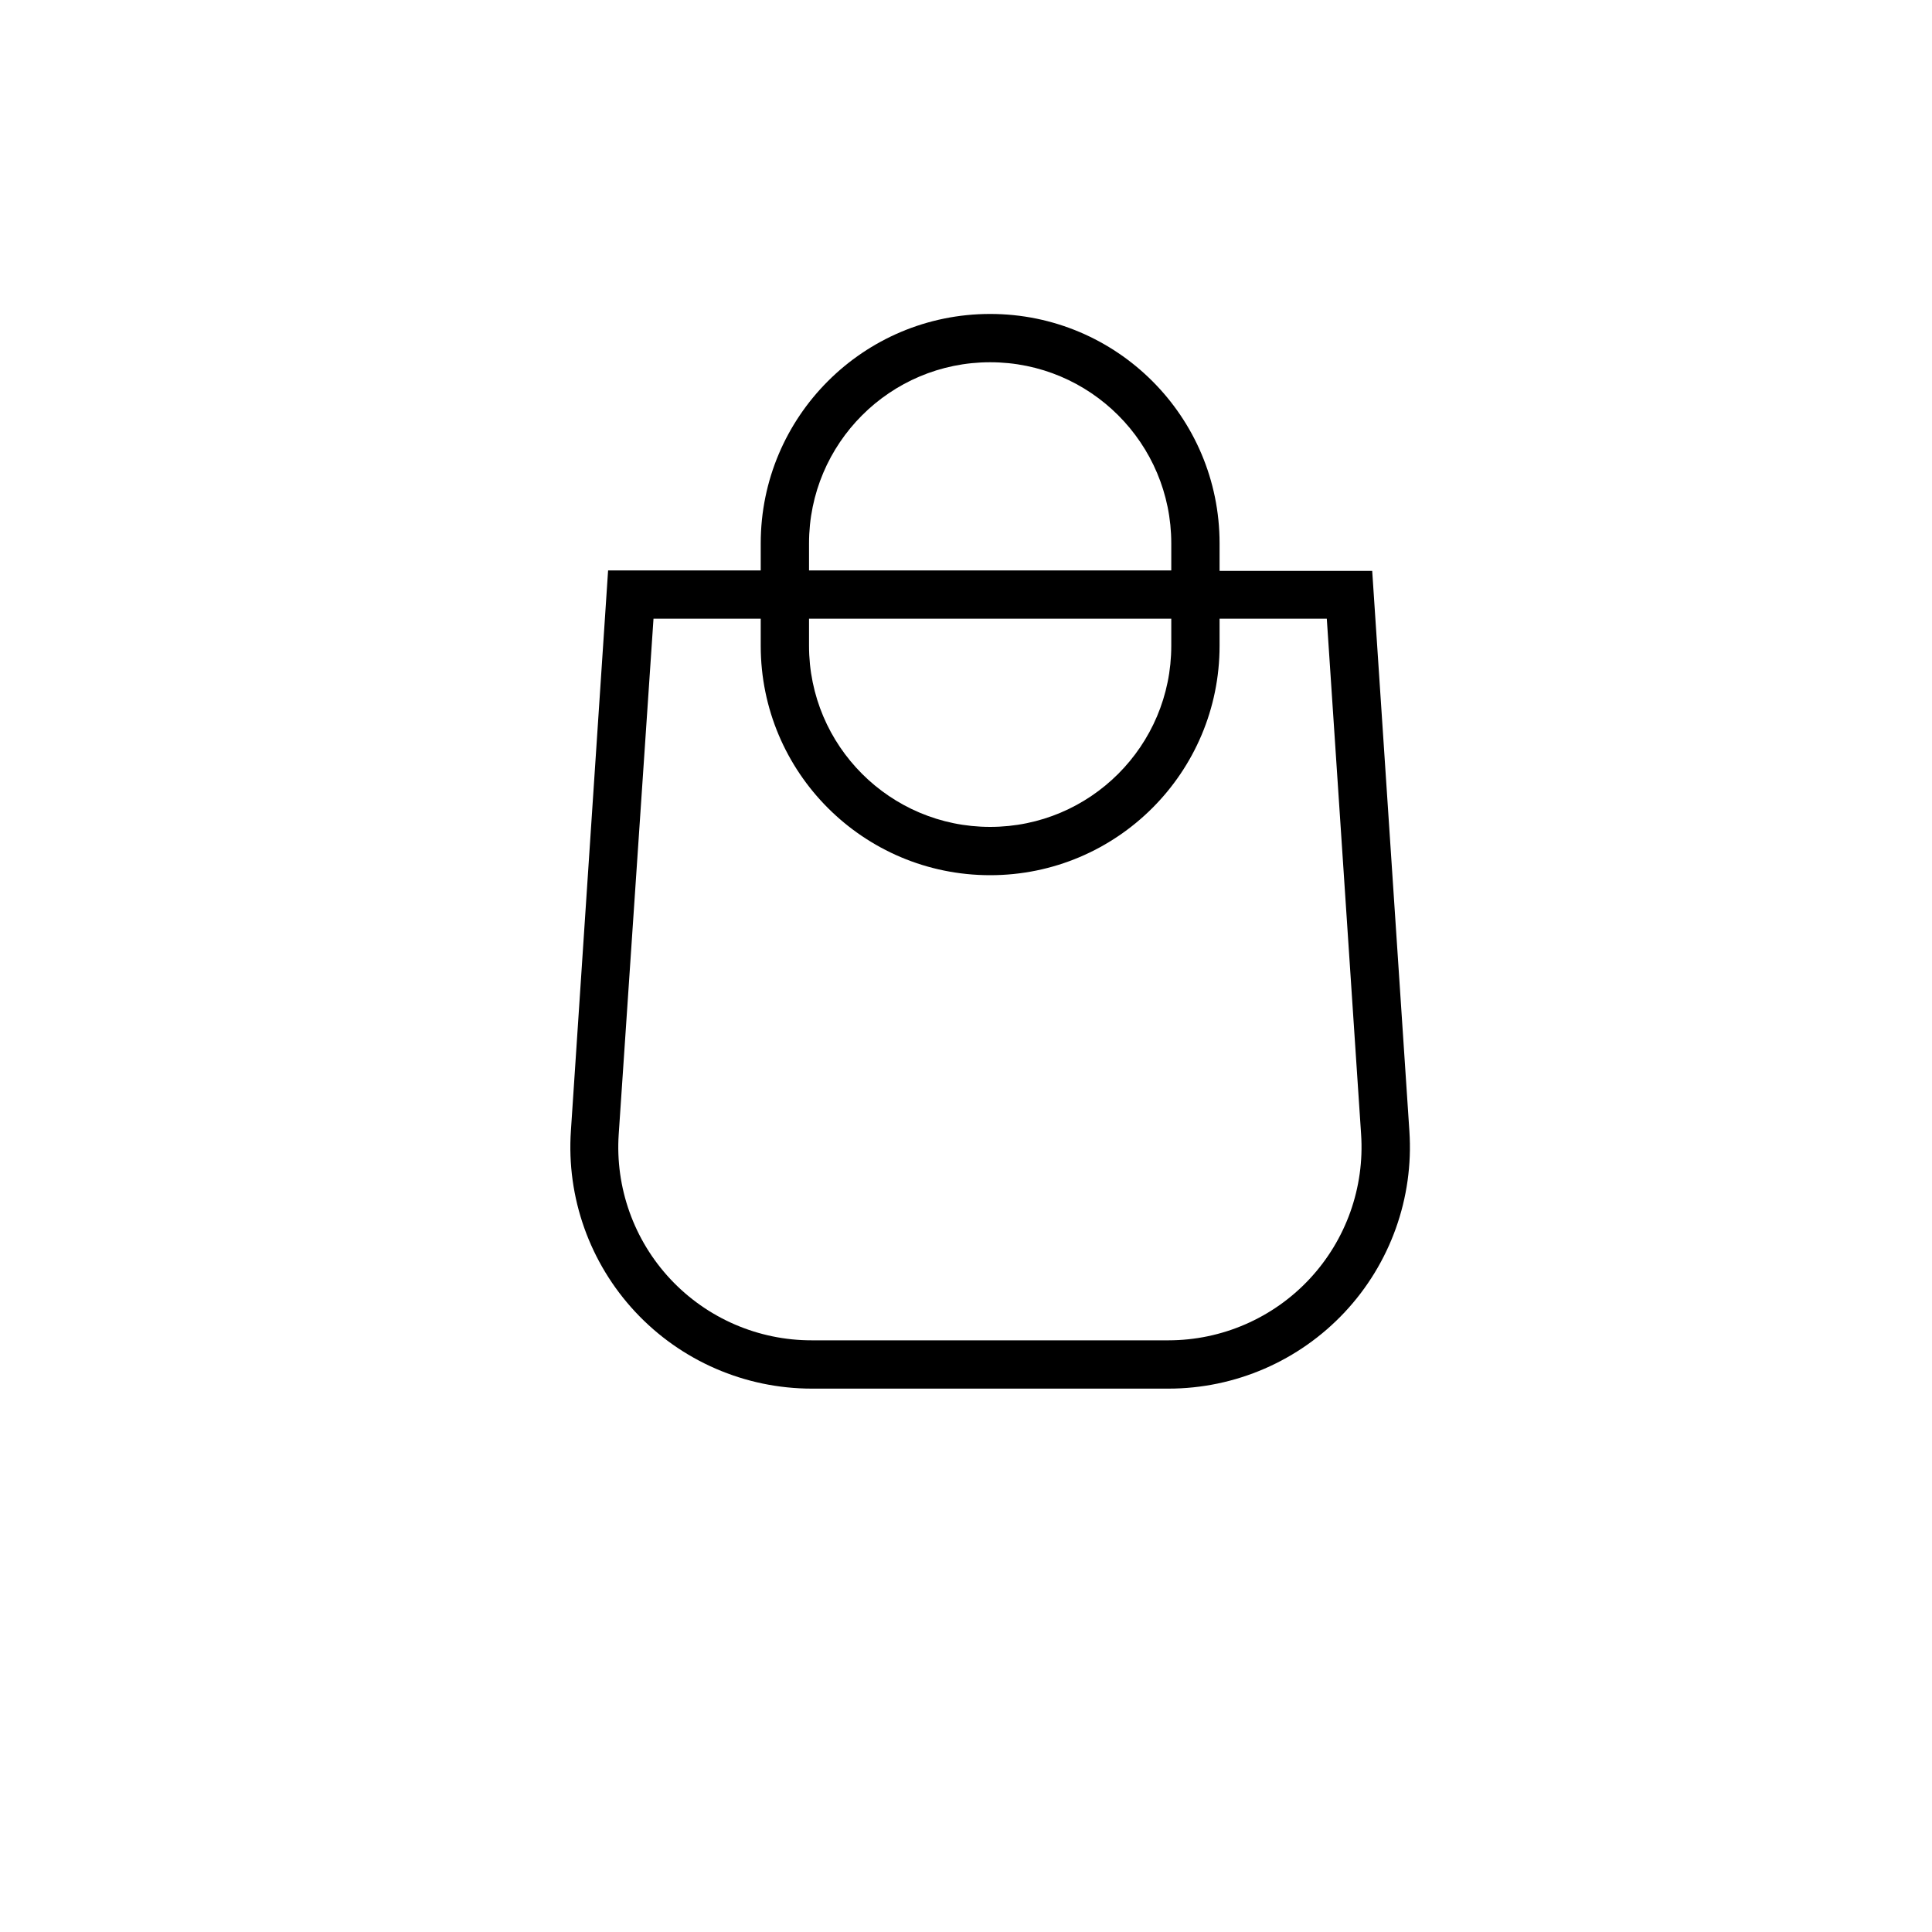
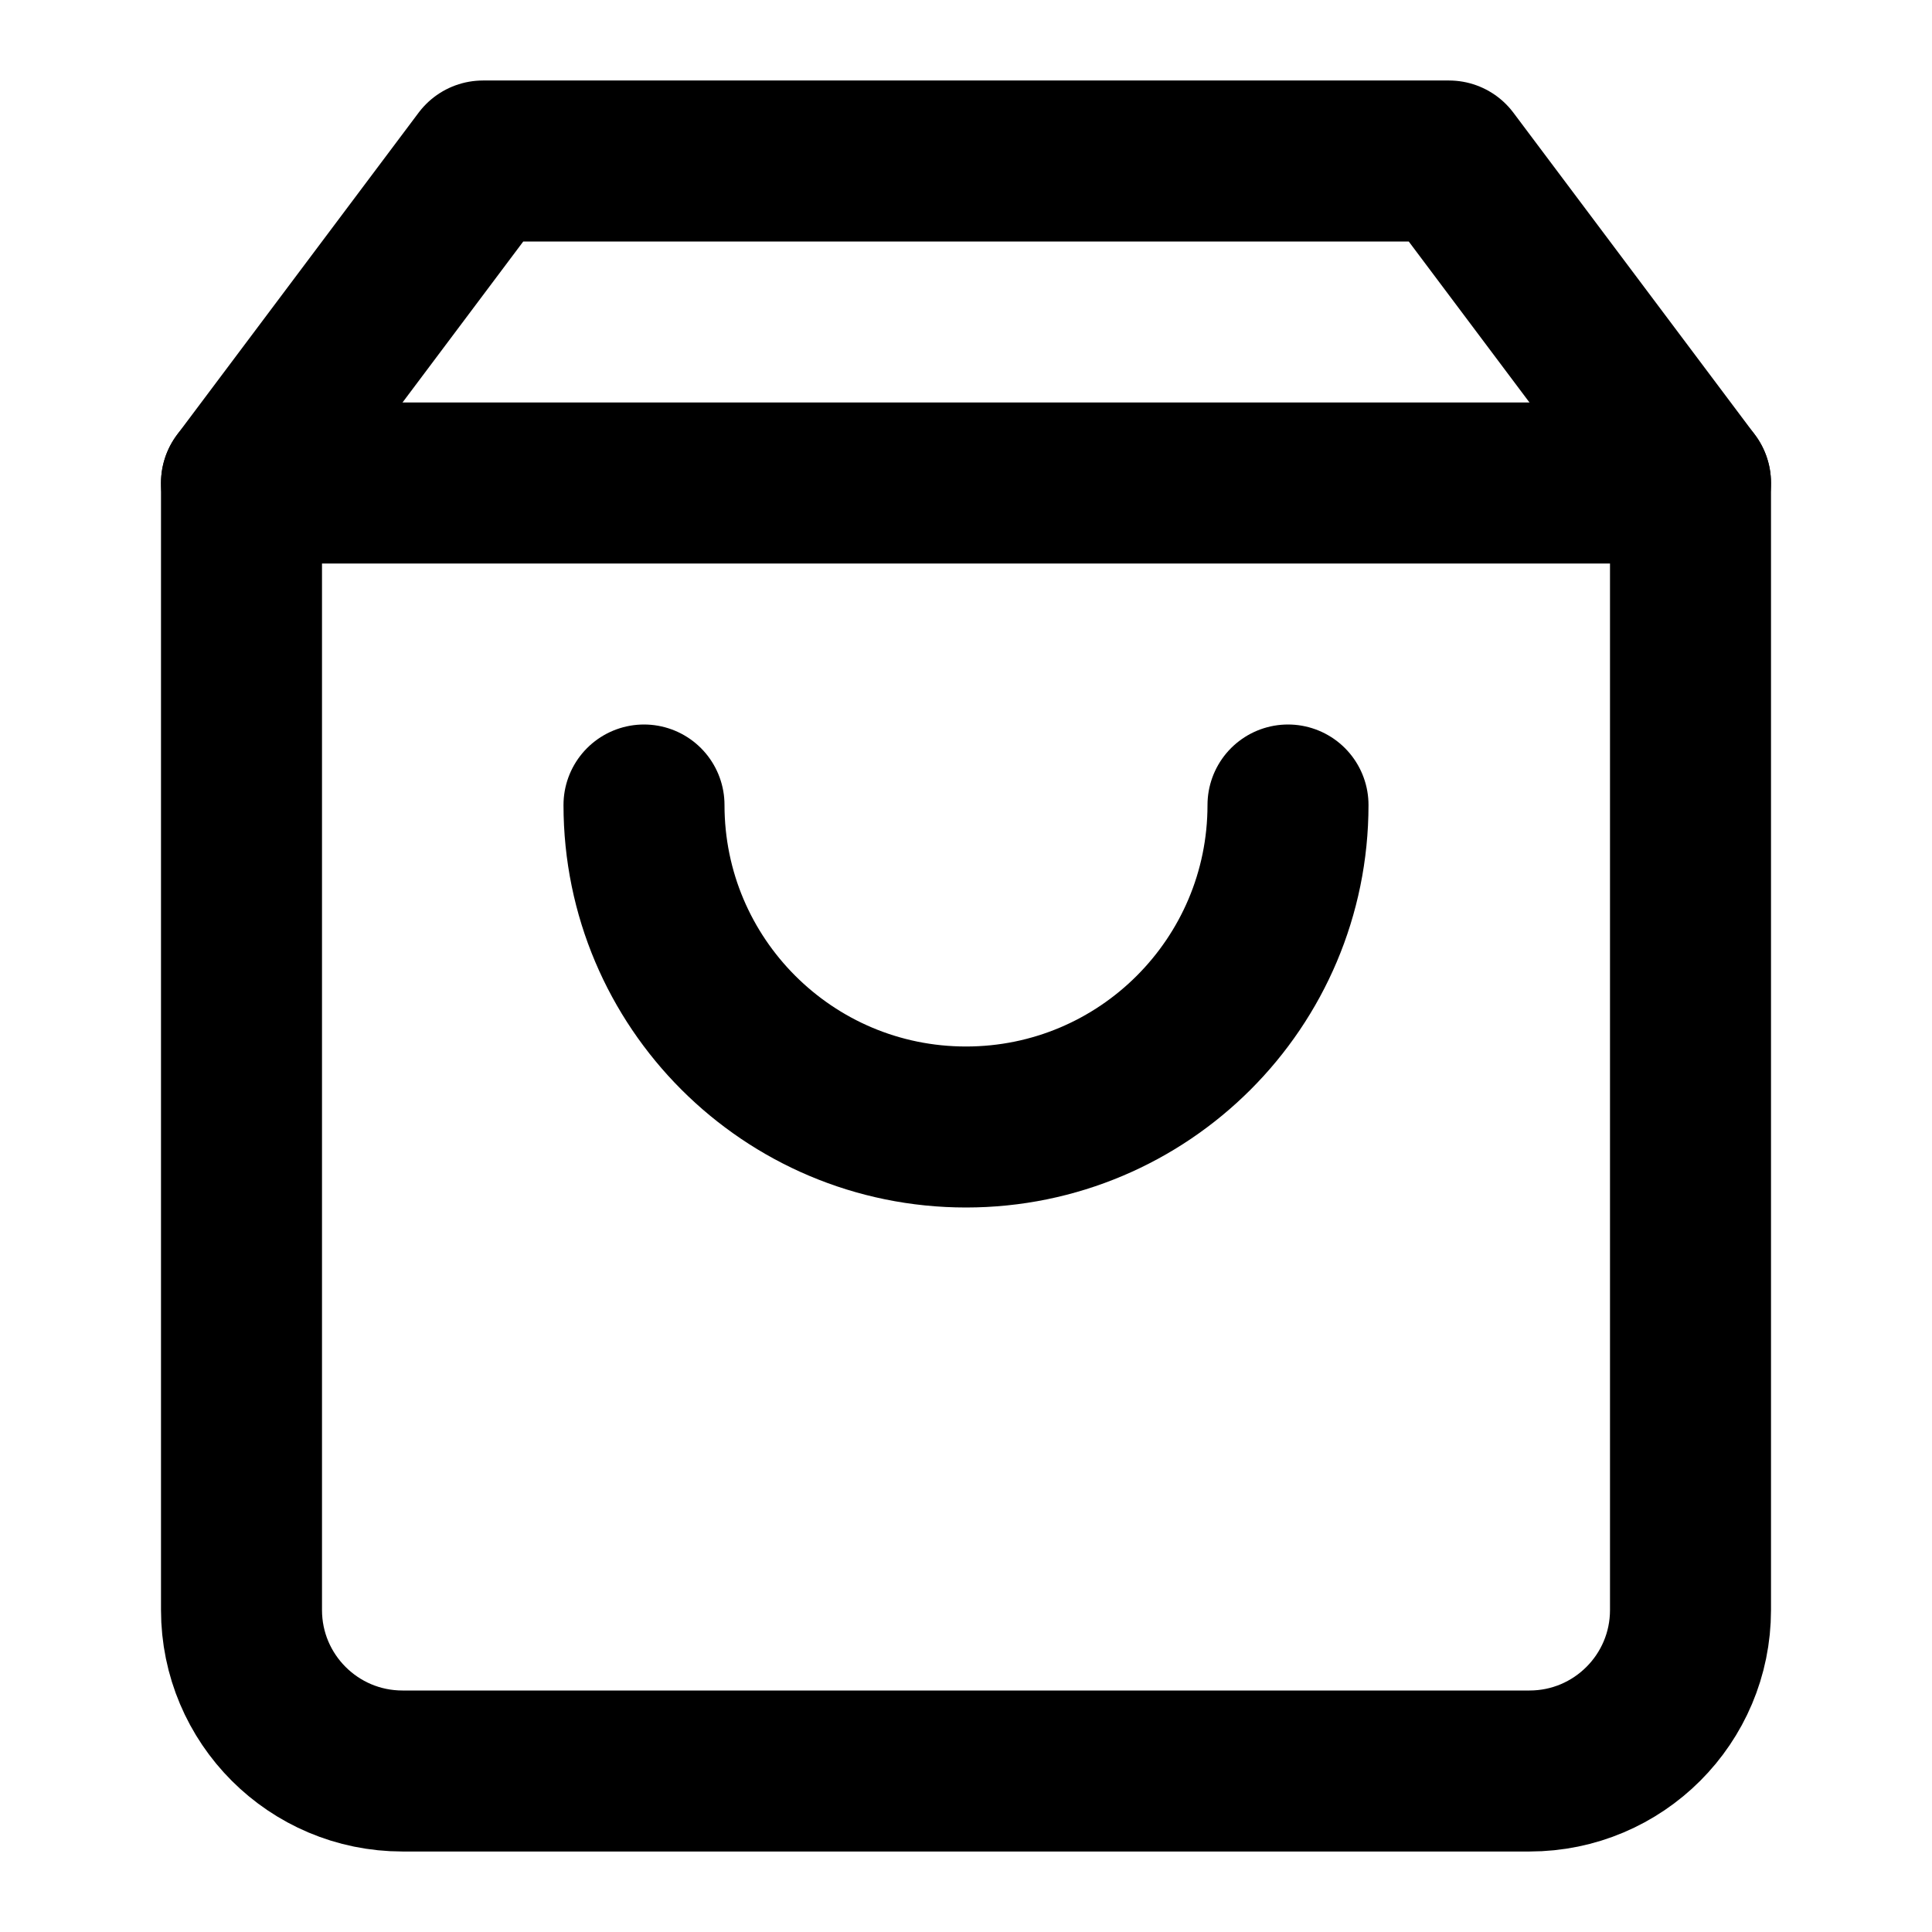
- <svg xmlns="http://www.w3.org/2000/svg" fill="none" class="icon icon-cart" viewBox="0 0 40 40">
-   <path fill="currentColor" fill-rule="evenodd" d="M20.5 6.5a4.75 4.75 0 0 0-4.75 4.75v.56h-3.16l-.77 11.6a5 5 0 0 0 4.99 5.34h7.38a5 5 0 0 0 4.99-5.33l-.77-11.6h-3.16v-.57A4.75 4.75 0 0 0 20.5 6.5m3.75 5.31v-.56a3.75 3.75 0 1 0-7.5 0v.56zm-7.5 1h7.5v.56a3.75 3.75 0 1 1-7.5 0zm-1 0v.56a4.75 4.75 0 1 0 9.5 0v-.56h2.22l.71 10.67a4 4 0 0 1-3.99 4.27h-7.38a4 4 0 0 1-4-4.27l.72-10.67z" />
+ <svg xmlns="http://www.w3.org/2000/svg" width="24" height="24" viewBox="0 0 24 24" fill="none" stroke="currentColor" stroke-width="2" stroke-linecap="round" stroke-linejoin="round">
+   <path d="M6 2L3 6v14a2 2 0 0 0 2 2h14a2 2 0 0 0 2-2V6l-3-4z" />
+   <line x1="3" y1="6" x2="21" y2="6" />
+   <path d="M16 10a4 4 0 0 1-8 0" />
</svg>
